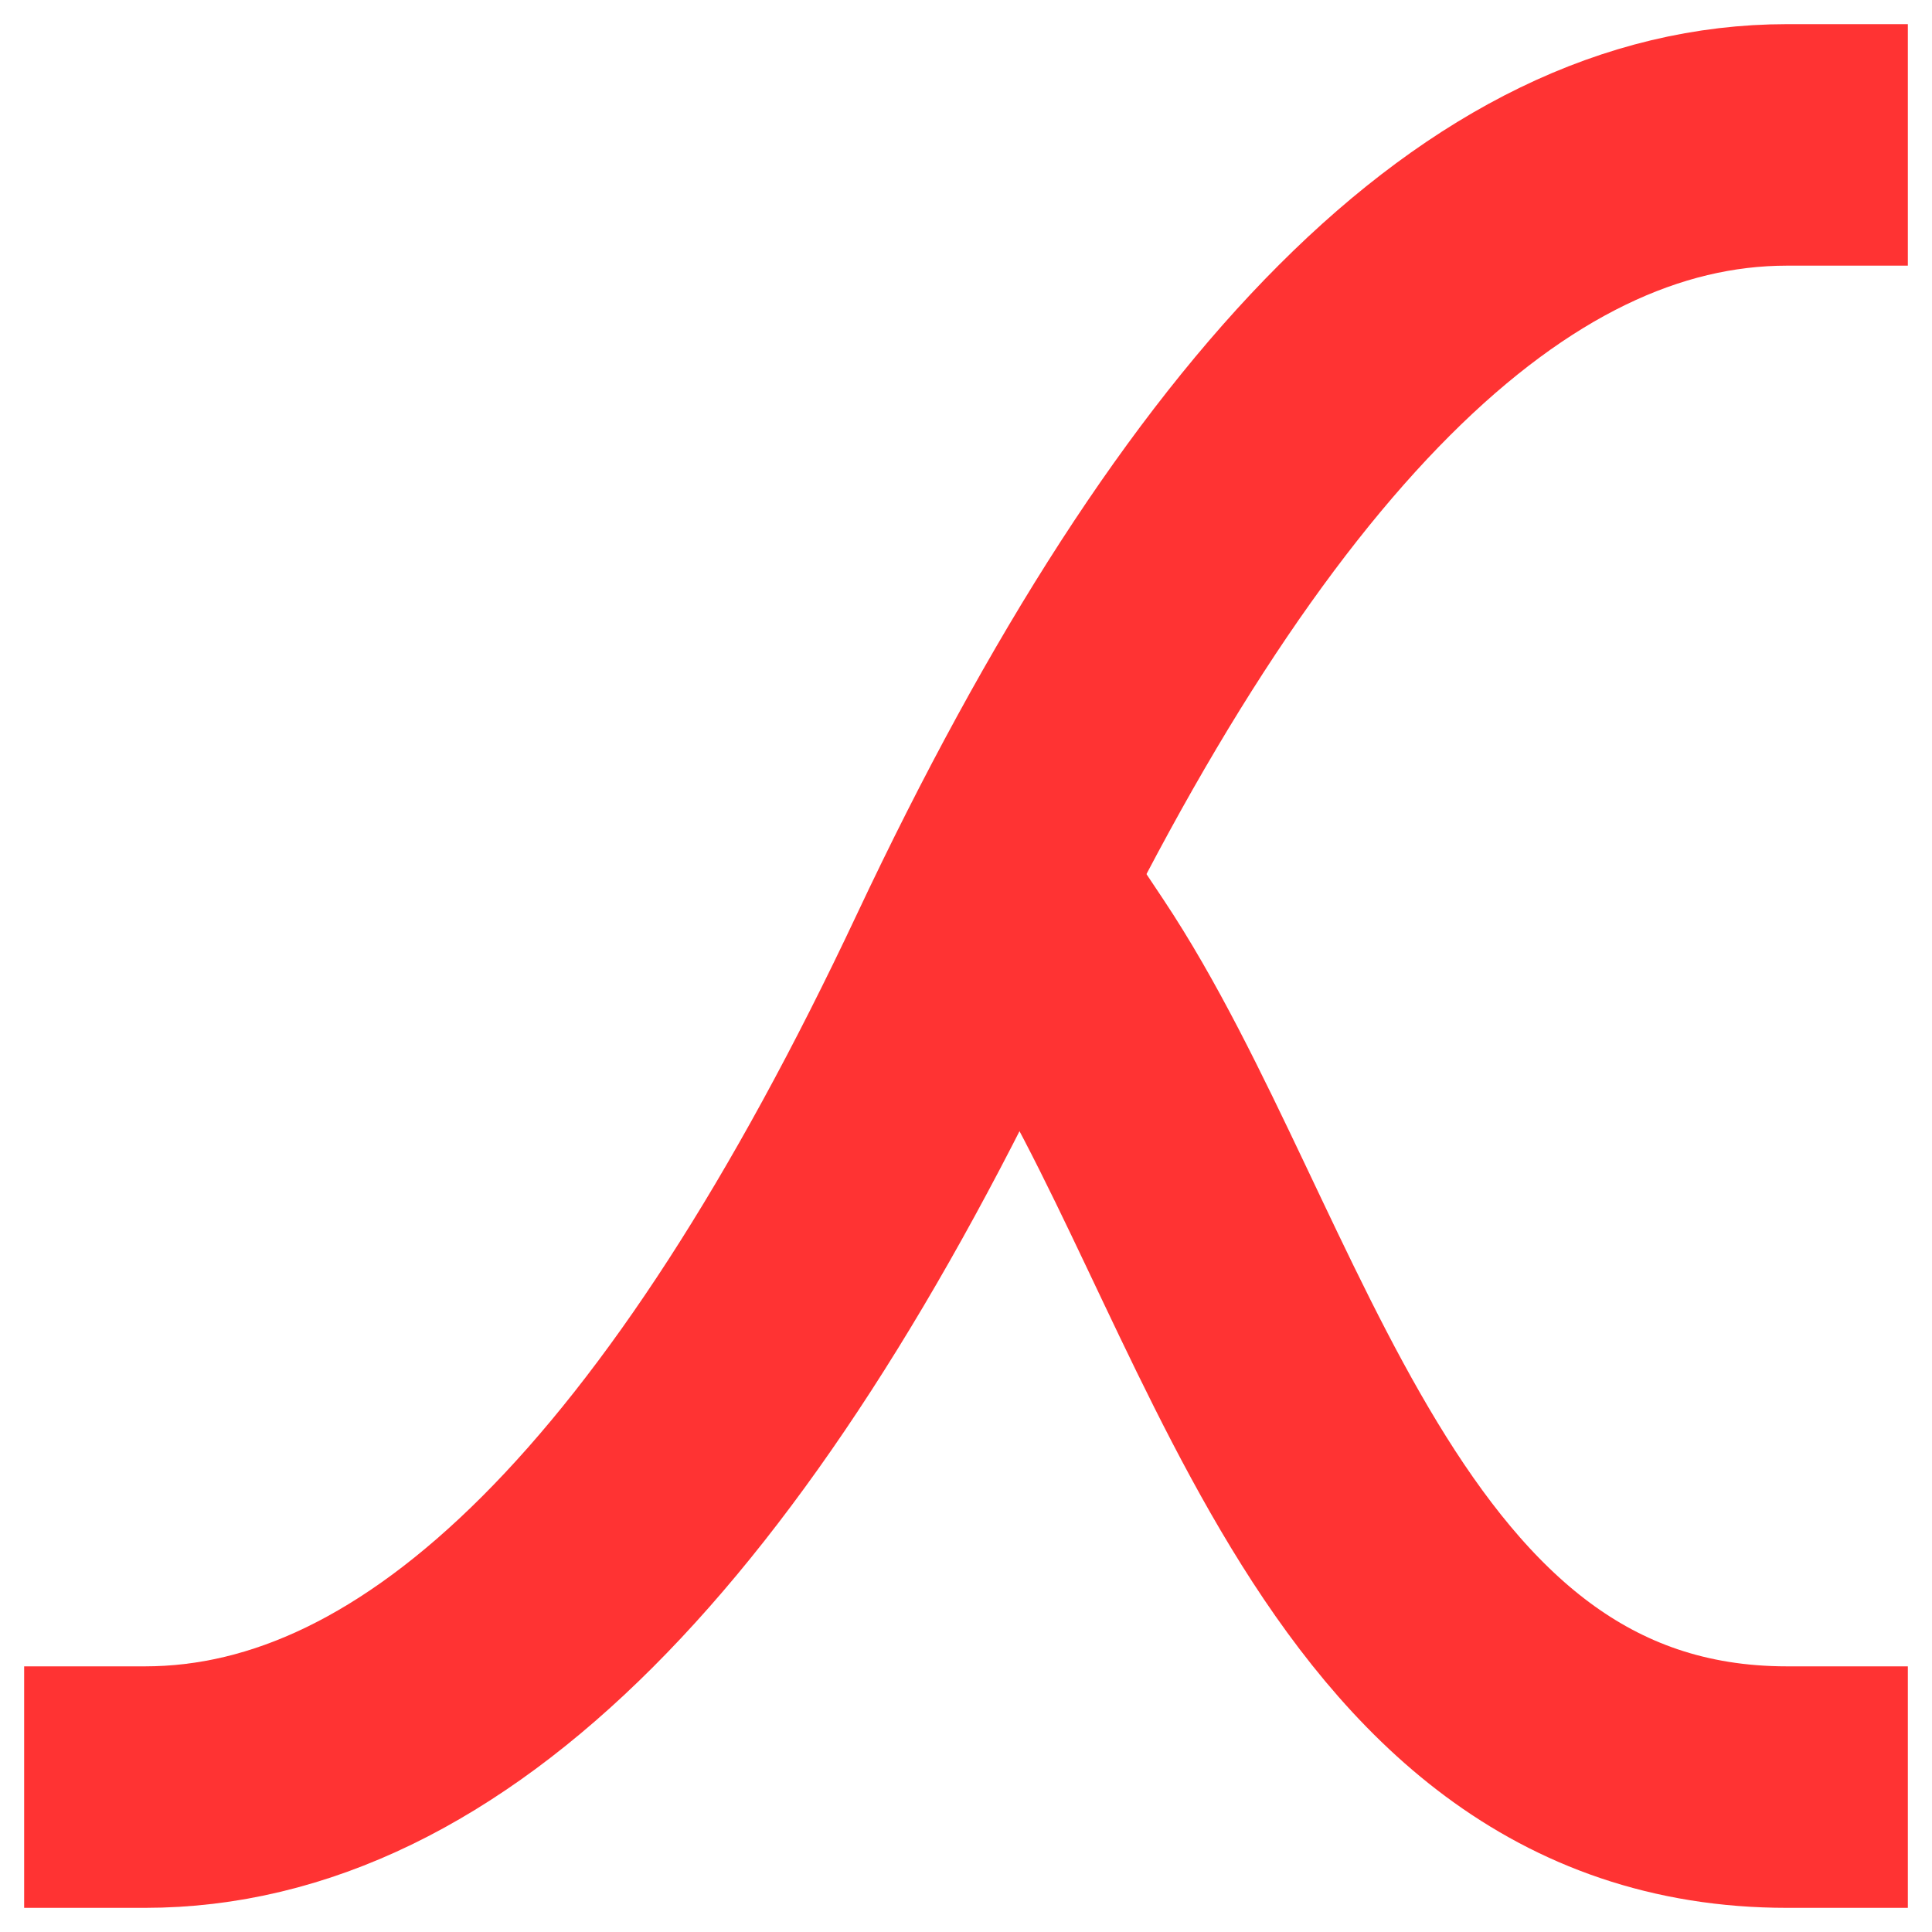
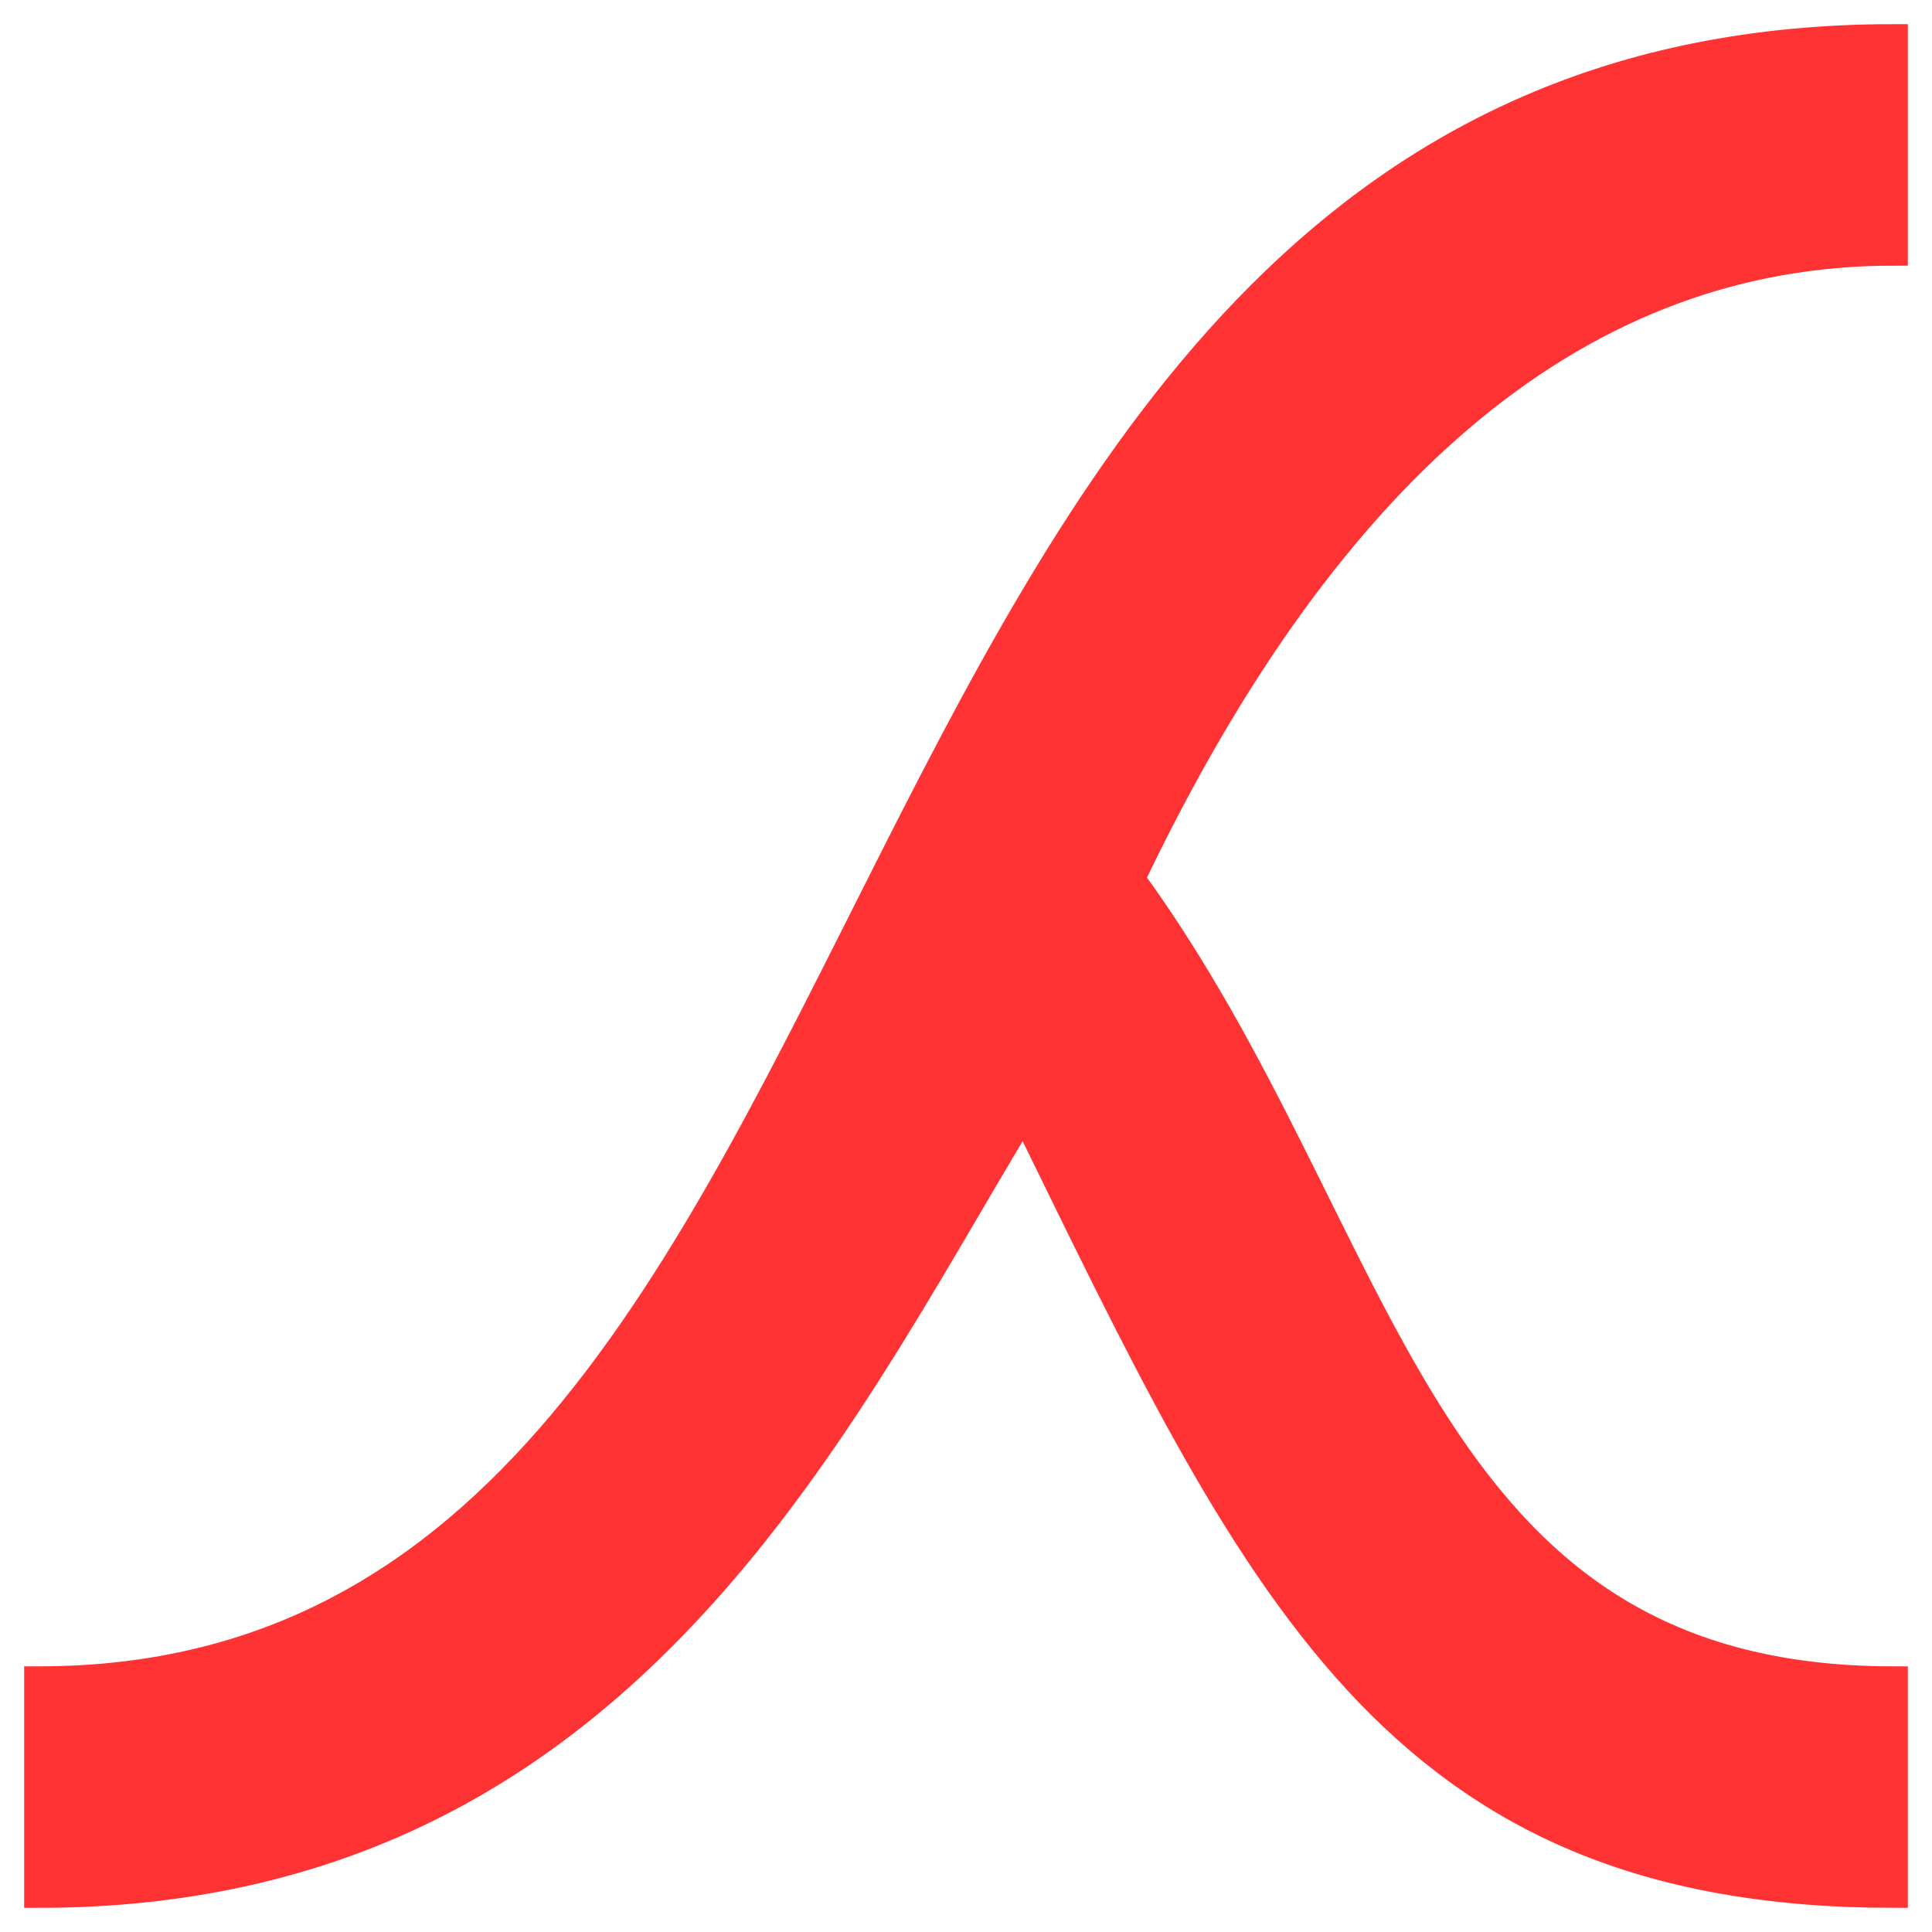
<svg xmlns="http://www.w3.org/2000/svg" version="1.1" viewBox="0 0 100 100">
  <rect x="0" y="0" width="100" height="100" fill="#fff" />
-   <path d="M7.5 92.5 Q 30 92.5, 50 50 Q 70 7.5, 92.5 7.5" fill="transparent" stroke="#ff3333" stroke-width="12.5" stroke-linecap="square" />
-   <path d="M55 50 C 65 65, 70 92.5, 92.5 92.5" fill="transparent" stroke="#ff3333" stroke-width="12.5" stroke-linecap="square" />
+   <path d="M2 87 C 50 87, 40 2, 98 2 V 13 Q 74 13, 58.5 45.5 C 72 64, 73 87, 98 87 V 98 C 72 98, 65 82, 53 57.5 C 43 74, 32 98, 2 98 Z" fill="#ff3333" stroke="#ff3333" stroke-width="1.5" stroke-linecap="square" />
</svg>
